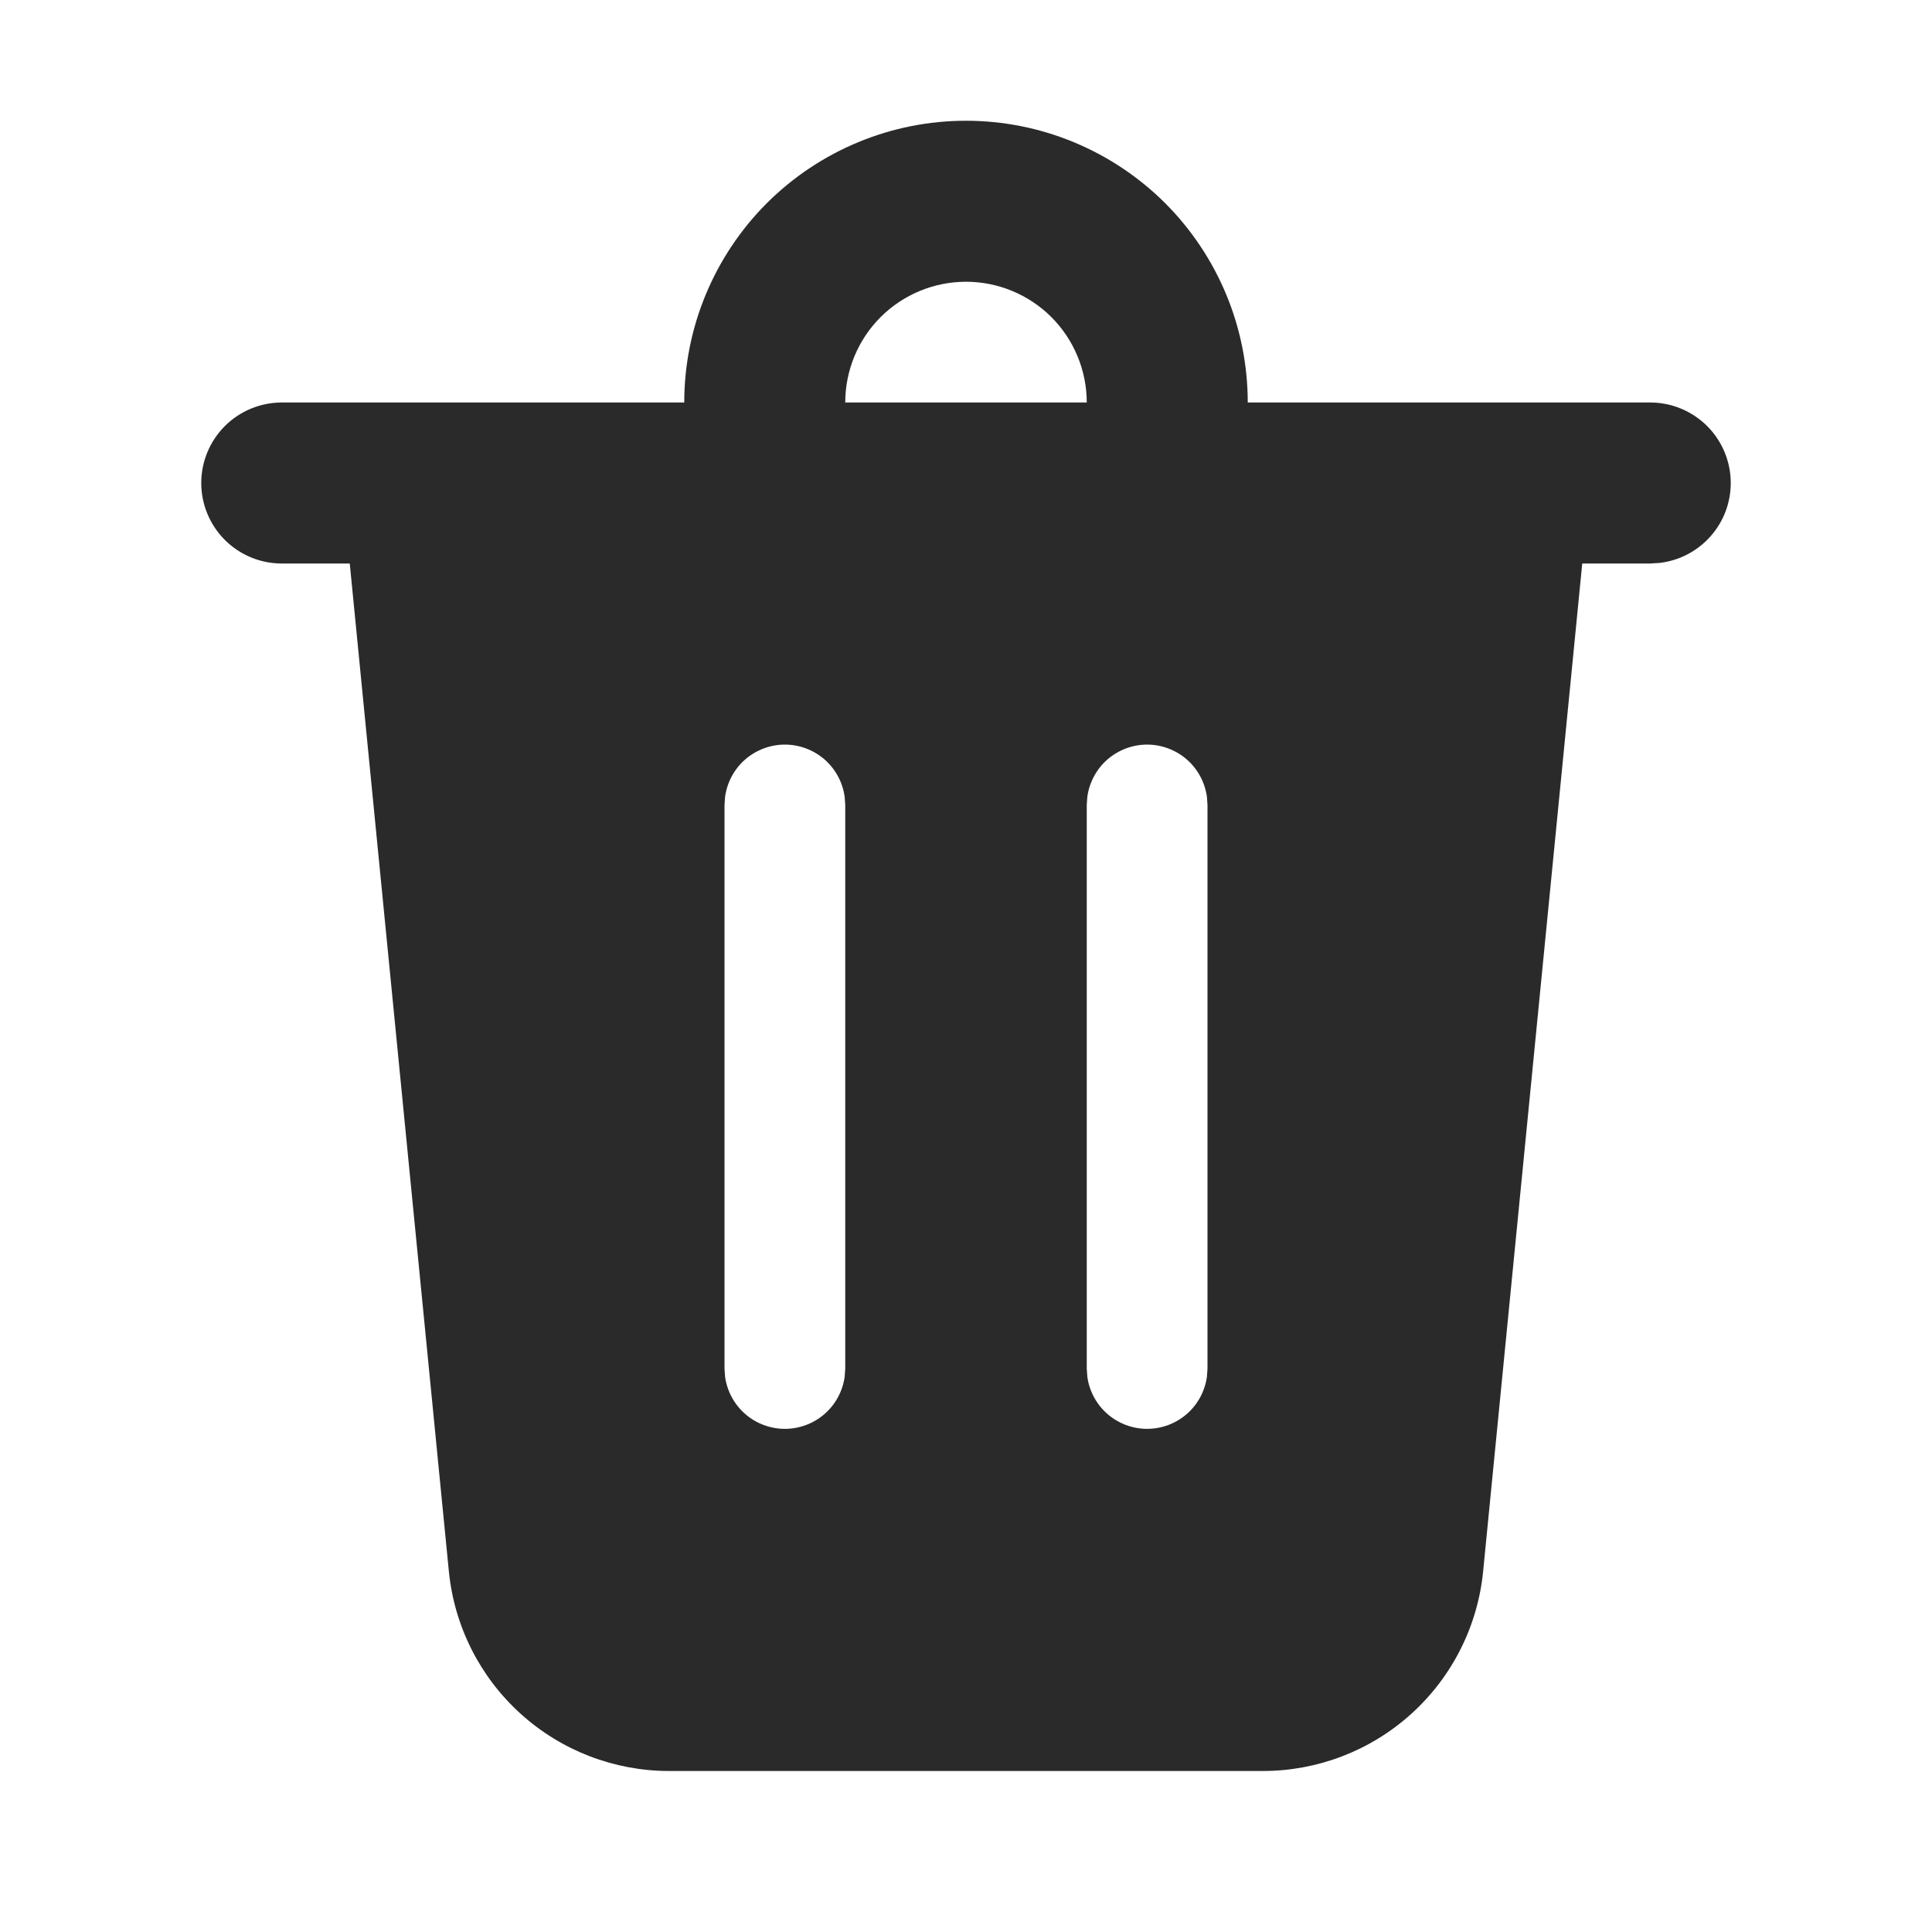
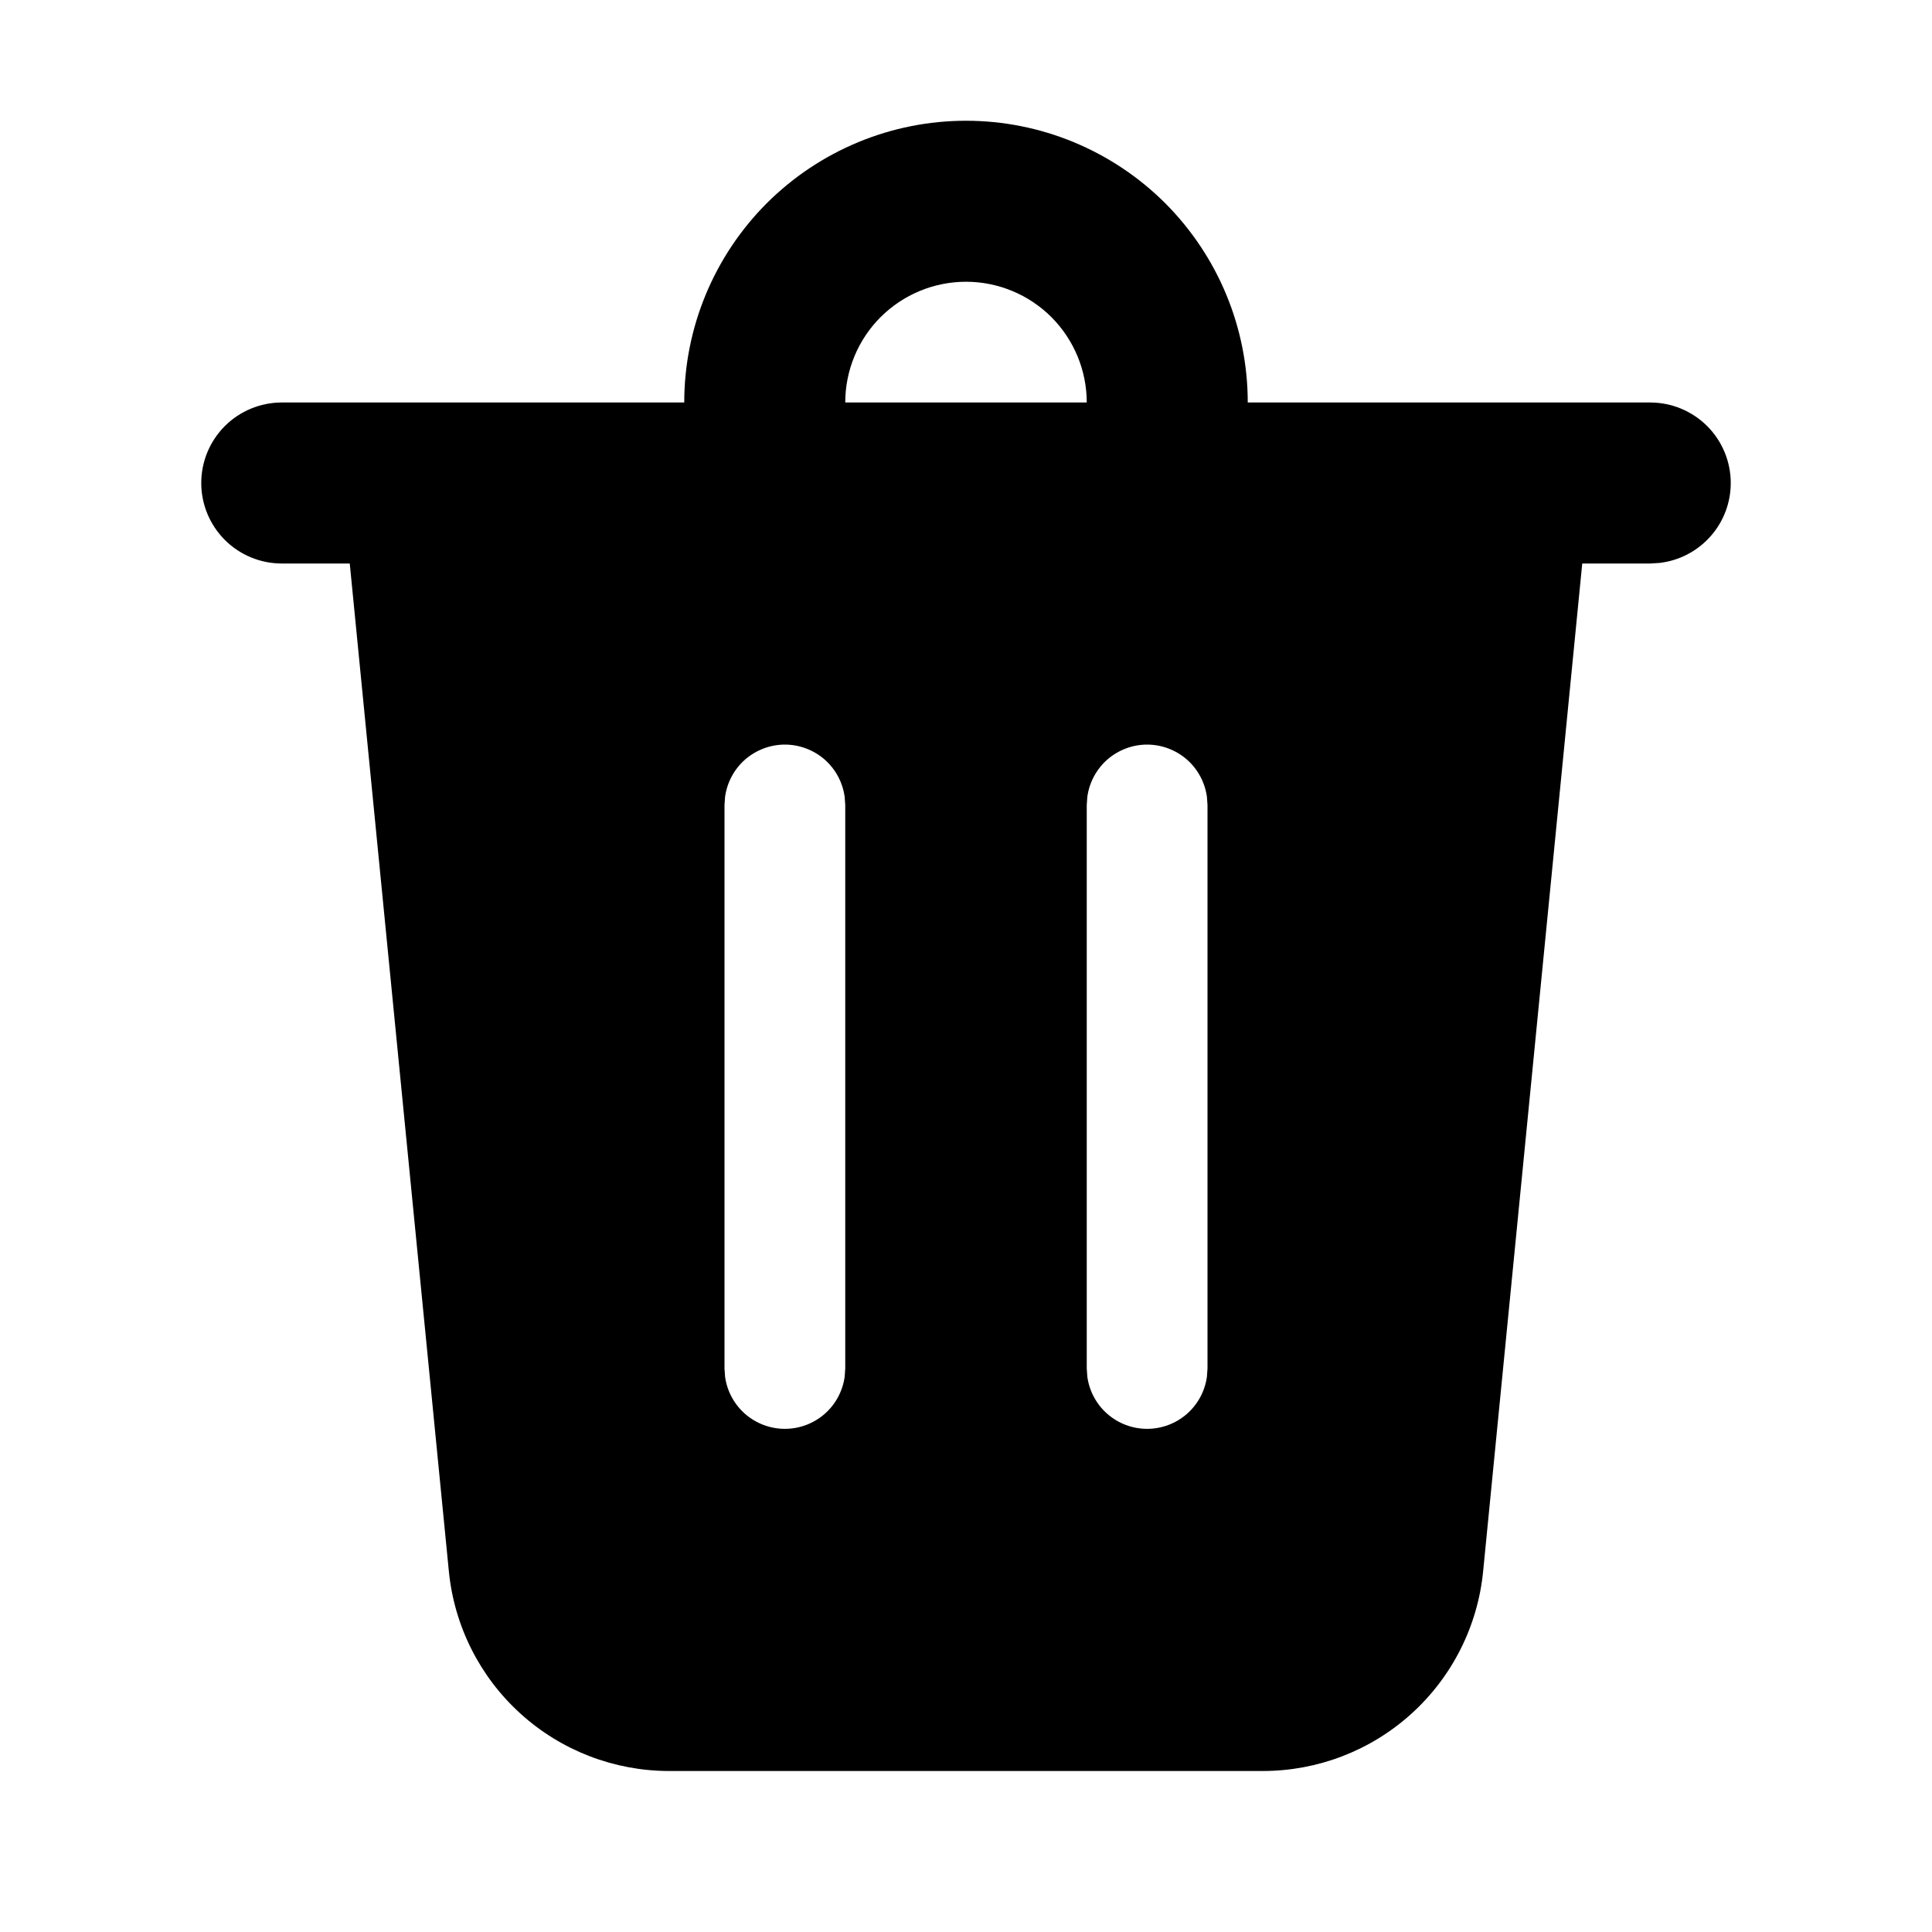
<svg xmlns="http://www.w3.org/2000/svg" width="30" height="30" viewBox="0 0 30 30" fill="none">
-   <path d="M26.875 7.5C26.875 7.806 26.763 8.102 26.559 8.33C26.356 8.559 26.075 8.705 25.771 8.741L25.625 8.75H24.569L23.03 24.4C22.946 25.249 22.55 26.037 21.917 26.61C21.285 27.183 20.462 27.5 19.609 27.5H10.391C9.538 27.5 8.715 27.183 8.083 26.61C7.45 26.037 7.054 25.249 6.97 24.4L5.431 8.75H4.375C4.043 8.75 3.726 8.618 3.491 8.384C3.257 8.149 3.125 7.832 3.125 7.5C3.125 7.168 3.257 6.851 3.491 6.616C3.726 6.382 4.043 6.25 4.375 6.25H10.625C10.625 5.675 10.738 5.107 10.958 4.576C11.178 4.045 11.5 3.563 11.906 3.156C12.313 2.75 12.795 2.428 13.326 2.208C13.857 1.988 14.425 1.875 15 1.875C15.575 1.875 16.143 1.988 16.674 2.208C17.205 2.428 17.687 2.75 18.094 3.156C18.5 3.563 18.822 4.045 19.042 4.576C19.262 5.107 19.375 5.675 19.375 6.25H25.625C25.956 6.25 26.274 6.382 26.509 6.616C26.743 6.851 26.875 7.168 26.875 7.5ZM17.812 11.562C17.586 11.562 17.367 11.645 17.196 11.793C17.026 11.942 16.915 12.148 16.884 12.373L16.875 12.5V21.25L16.884 21.378C16.915 21.602 17.026 21.808 17.196 21.956C17.367 22.105 17.586 22.187 17.812 22.187C18.039 22.187 18.258 22.105 18.429 21.956C18.599 21.808 18.71 21.602 18.741 21.378L18.75 21.25V12.5L18.741 12.373C18.71 12.148 18.599 11.942 18.429 11.793C18.258 11.645 18.039 11.562 17.812 11.562V11.562ZM12.188 11.562C11.961 11.562 11.742 11.645 11.571 11.793C11.401 11.942 11.29 12.148 11.259 12.373L11.25 12.5V21.25L11.259 21.378C11.29 21.602 11.401 21.808 11.571 21.956C11.742 22.105 11.961 22.187 12.188 22.187C12.414 22.187 12.633 22.105 12.804 21.956C12.974 21.808 13.085 21.602 13.116 21.378L13.125 21.25V12.5L13.116 12.373C13.085 12.148 12.974 11.942 12.804 11.793C12.633 11.645 12.414 11.562 12.188 11.562V11.562ZM15 4.375C14.503 4.375 14.026 4.573 13.674 4.924C13.322 5.276 13.125 5.753 13.125 6.25H16.875C16.875 5.753 16.677 5.276 16.326 4.924C15.974 4.573 15.497 4.375 15 4.375Z" fill="#2A2A2A" />
+   <path d="M26.875 7.5C26.875 7.806 26.763 8.102 26.559 8.33C26.356 8.559 26.075 8.705 25.771 8.741L25.625 8.75H24.569L23.03 24.4C22.946 25.249 22.55 26.037 21.917 26.61C21.285 27.183 20.462 27.5 19.609 27.5H10.391C9.538 27.5 8.715 27.183 8.083 26.61C7.45 26.037 7.054 25.249 6.97 24.4L5.431 8.75H4.375C4.043 8.75 3.726 8.618 3.491 8.384C3.257 8.149 3.125 7.832 3.125 7.5C3.125 7.168 3.257 6.851 3.491 6.616C3.726 6.382 4.043 6.25 4.375 6.25H10.625C10.625 5.675 10.738 5.107 10.958 4.576C11.178 4.045 11.5 3.563 11.906 3.156C12.313 2.75 12.795 2.428 13.326 2.208C13.857 1.988 14.425 1.875 15 1.875C15.575 1.875 16.143 1.988 16.674 2.208C17.205 2.428 17.687 2.75 18.094 3.156C18.5 3.563 18.822 4.045 19.042 4.576C19.262 5.107 19.375 5.675 19.375 6.25H25.625C25.956 6.25 26.274 6.382 26.509 6.616C26.743 6.851 26.875 7.168 26.875 7.5ZM17.812 11.562C17.586 11.562 17.367 11.645 17.196 11.793C17.026 11.942 16.915 12.148 16.884 12.373L16.875 12.5V21.25L16.884 21.378C16.915 21.602 17.026 21.808 17.196 21.956C17.367 22.105 17.586 22.187 17.812 22.187C18.039 22.187 18.258 22.105 18.429 21.956C18.599 21.808 18.71 21.602 18.741 21.378L18.75 21.25V12.5L18.741 12.373C18.71 12.148 18.599 11.942 18.429 11.793C18.258 11.645 18.039 11.562 17.812 11.562V11.562ZM12.188 11.562C11.961 11.562 11.742 11.645 11.571 11.793C11.401 11.942 11.29 12.148 11.259 12.373L11.25 12.5V21.25L11.259 21.378C11.29 21.602 11.401 21.808 11.571 21.956C11.742 22.105 11.961 22.187 12.188 22.187C12.414 22.187 12.633 22.105 12.804 21.956C12.974 21.808 13.085 21.602 13.116 21.378L13.125 21.25V12.5L13.116 12.373C13.085 12.148 12.974 11.942 12.804 11.793C12.633 11.645 12.414 11.562 12.188 11.562V11.562ZM15 4.375C14.503 4.375 14.026 4.573 13.674 4.924C13.322 5.276 13.125 5.753 13.125 6.25H16.875C16.875 5.753 16.677 5.276 16.326 4.924C15.974 4.573 15.497 4.375 15 4.375Z" fill="CurrentColor" />
</svg>
